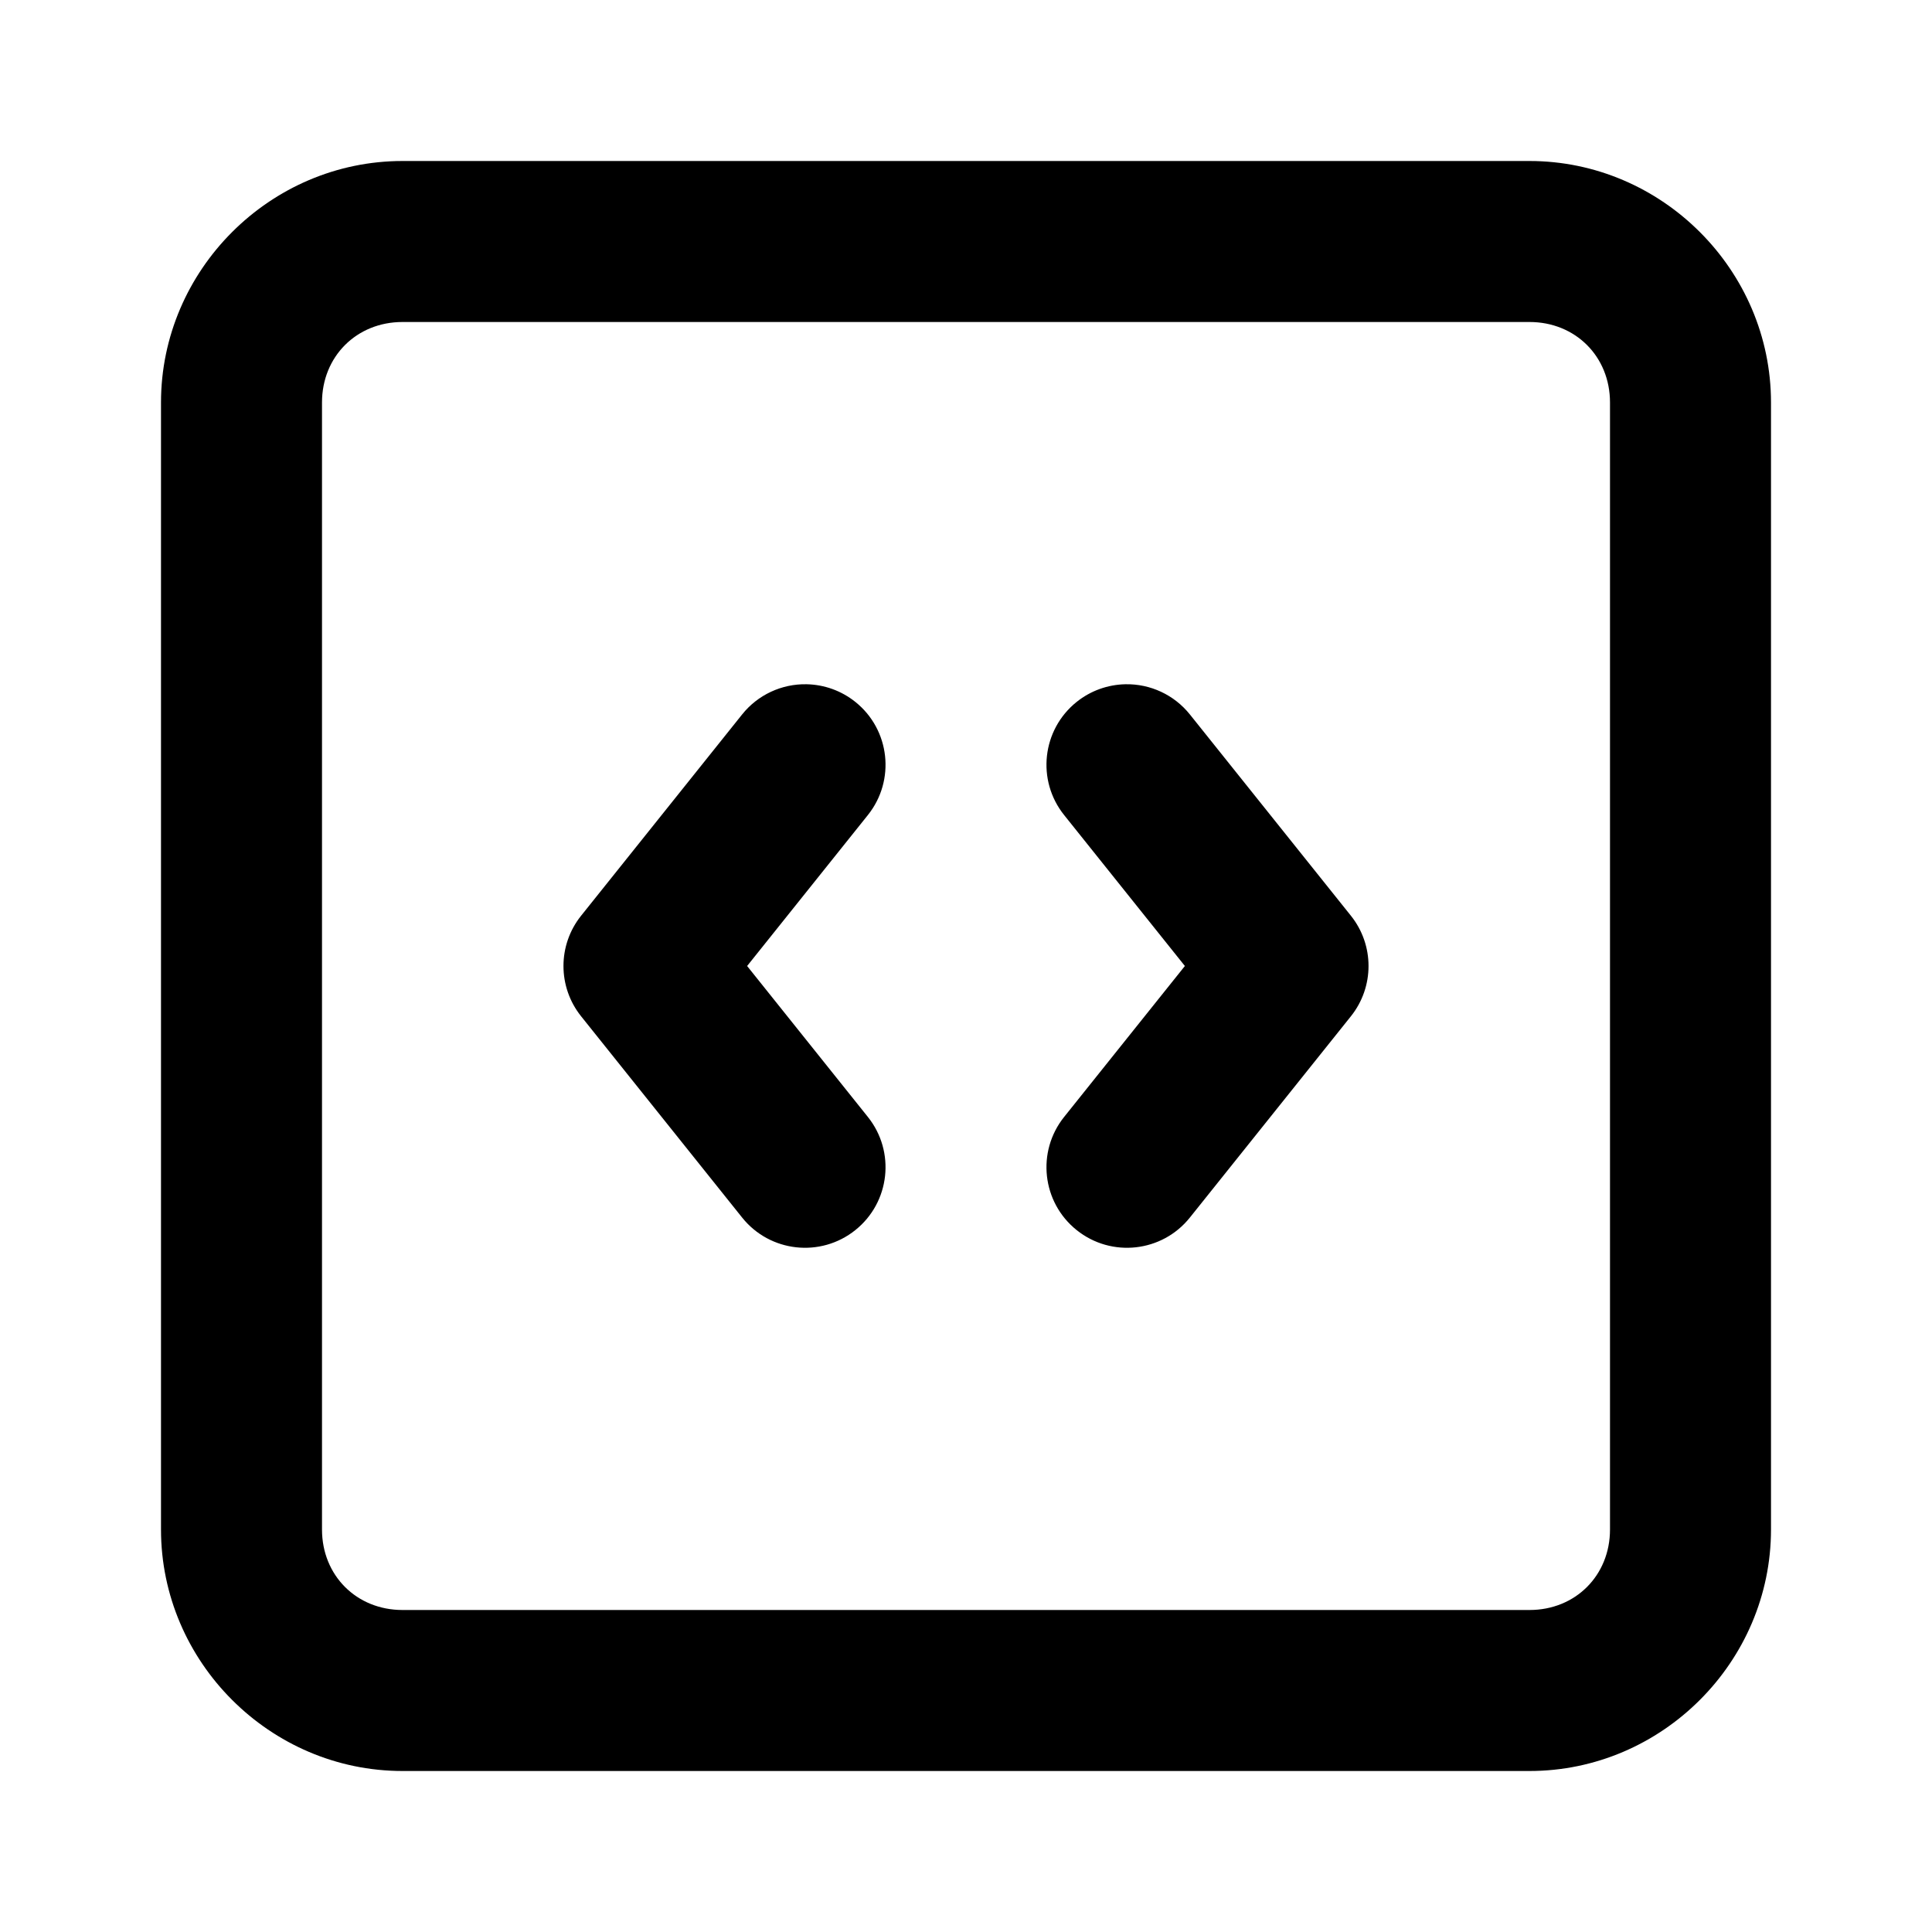
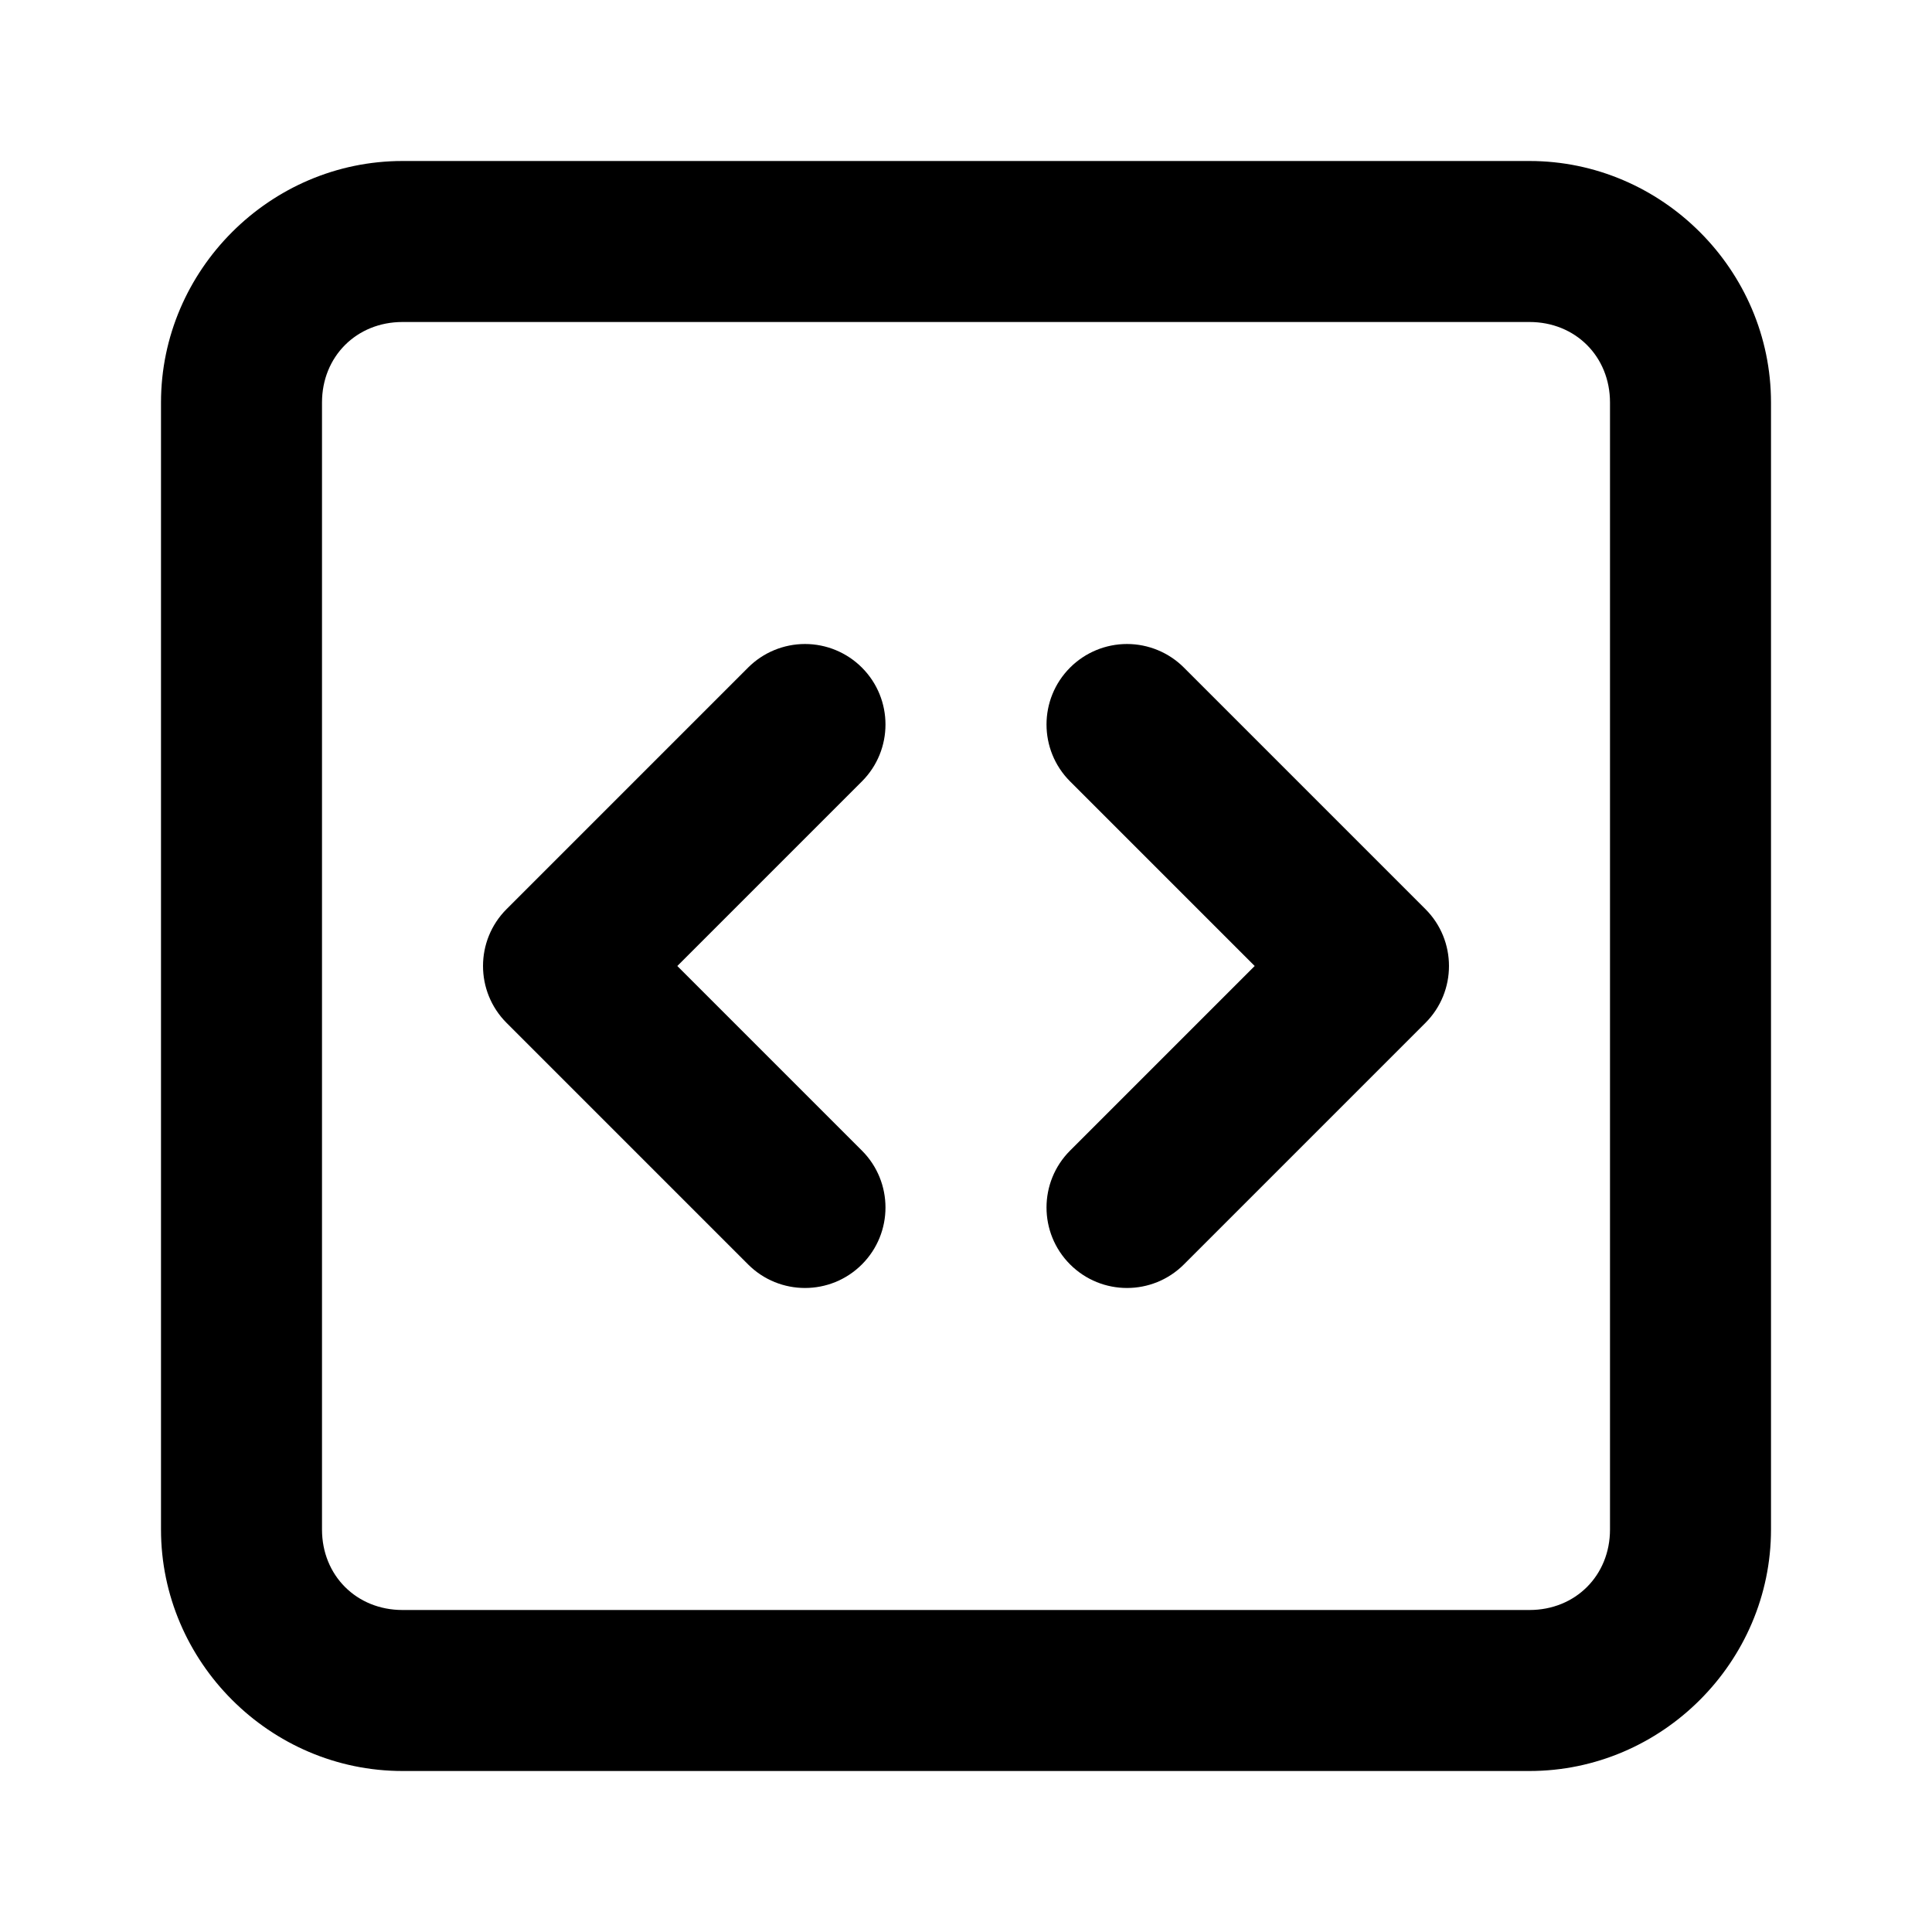
<svg xmlns="http://www.w3.org/2000/svg" width="24" height="24" viewBox="0 0 24 24" fill="currentColor" tags="gist,source,programming,html,xml,coding" categories="text,development">
-   <path d="M 5 2 C 3.355 2 2 3.355 2 5 L 2 19 C 2 20.645 3.355 22 5 22 L 19 22 C 20.645 22 22 20.645 22 19 L 22 5 C 22 3.355 20.645 2 19 2 L 5 2 z M 5 4 L 19 4 C 19.571 4 20 4.429 20 5 L 20 19 C 20 19.571 19.571 20 19 20 L 5 20 C 4.429 20 4 19.571 4 19 L 4 5 C 4 4.429 4.429 4 5 4 z M 10.02 8.5 A 1 1 0 0 0 9.219 8.875 L 7.219 11.375 A 1 1 0 0 0 7.219 12.625 L 9.219 15.125 A 1 1 0 0 0 10.625 15.281 A 1 1 0 0 0 10.781 13.875 L 9.281 12 L 10.781 10.125 A 1 1 0 0 0 10.625 8.719 A 1 1 0 0 0 10.02 8.5 z M 13.98 8.5 A 1 1 0 0 0 13.375 8.719 A 1 1 0 0 0 13.219 10.125 L 14.719 12 L 13.219 13.875 A 1 1 0 0 0 13.375 15.281 A 1 1 0 0 0 14.781 15.125 L 16.781 12.625 A 1 1 0 0 0 16.781 11.375 L 14.781 8.875 A 1 1 0 0 0 13.98 8.5 z " />
+   <path d="M 5 2 C 3.355 2 2 3.355 2 5 L 2 19 C 2 20.645 3.355 22 5 22 L 19 22 C 20.645 22 22 20.645 22 19 L 22 5 C 22 3.355 20.645 2 19 2 L 5 2 z M 5 4 L 19 4 C 19.571 4 20 4.429 20 5 L 20 19 C 20 19.571 19.571 20 19 20 L 5 20 C 4.429 20 4 19.571 4 19 L 4 5 C 4 4.429 4.429 4 5 4 z M 10 8 A 1 1 0 0 0 9.293 8.293 L 6.293 11.293 A 1 1 0 0 0 6.293 12.707 L 9.293 15.707 A 1 1 0 0 0 10.707 15.707 A 1 1 0 0 0 10.707 14.293 L 8.414 12 L 10.707 9.707 A 1 1 0 0 0 10.707 8.293 A 1 1 0 0 0 10 8 z M 14 8 A 1 1 0 0 0 13.293 8.293 A 1 1 0 0 0 13.293 9.707 L 15.586 12 L 13.293 14.293 A 1 1 0 0 0 13.293 15.707 A 1 1 0 0 0 14.707 15.707 L 17.707 12.707 A 1 1 0 0 0 17.707 11.293 L 14.707 8.293 A 1 1 0 0 0 14 8 z " />
</svg>
